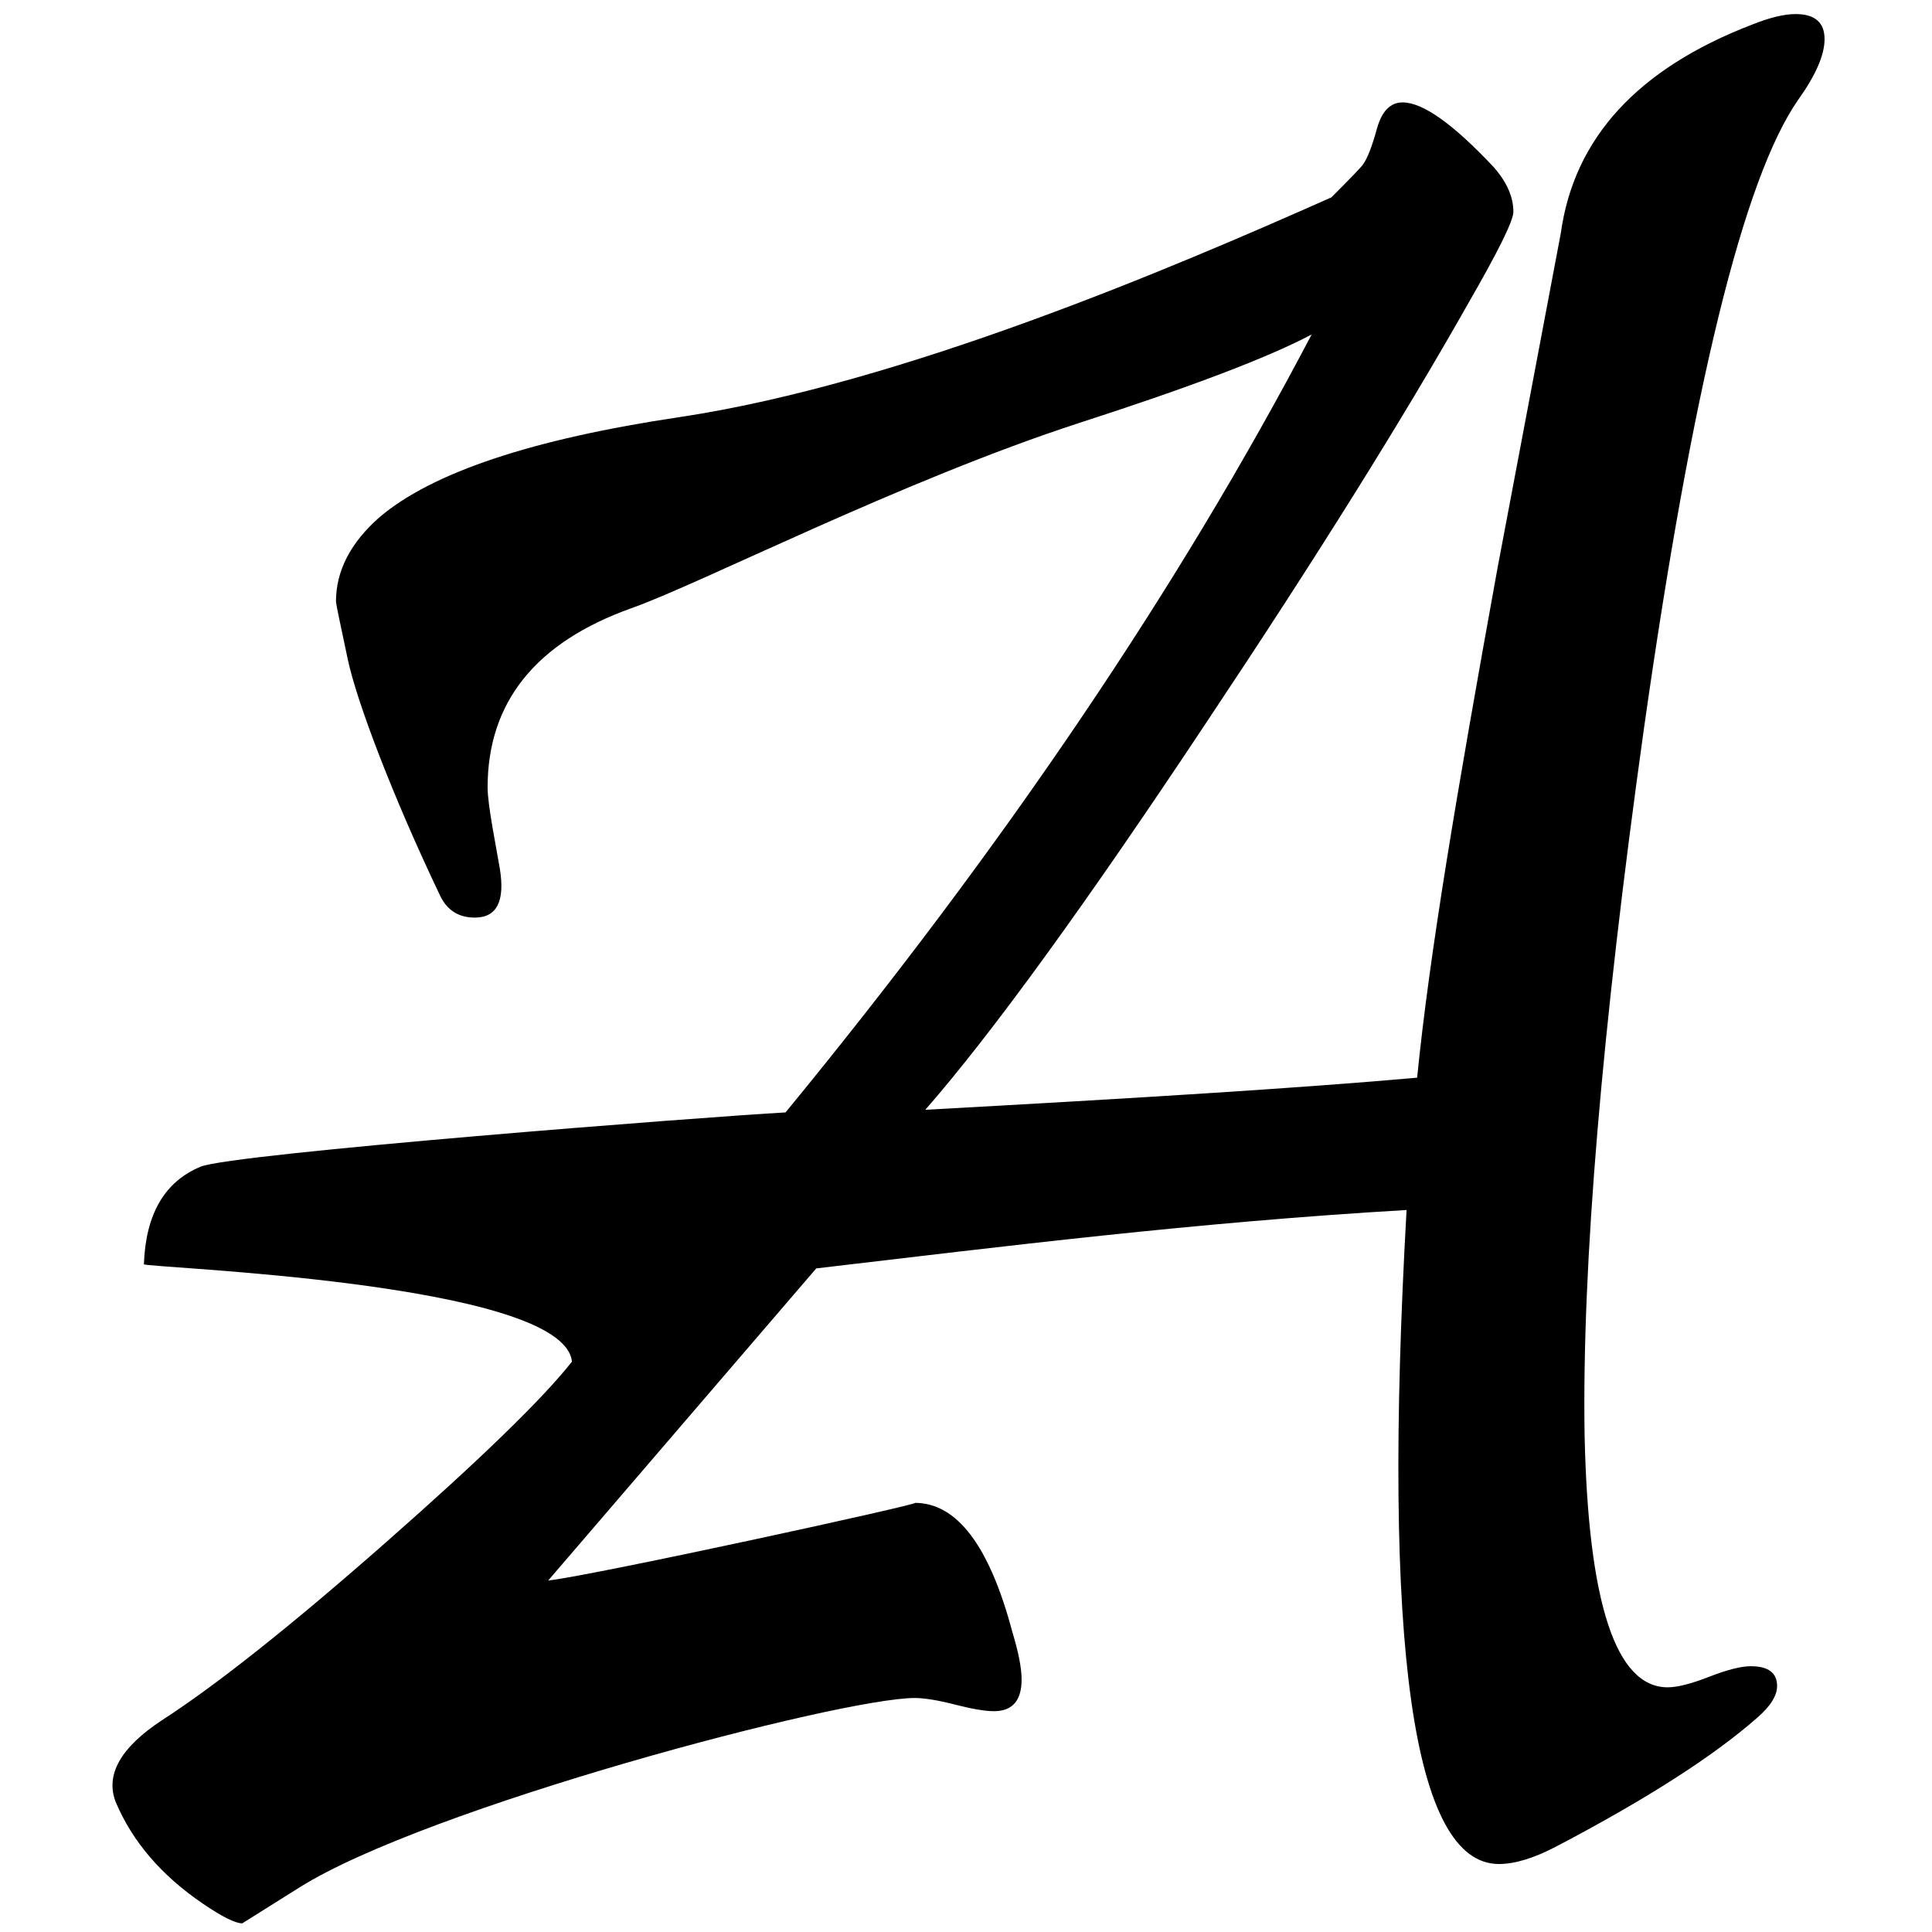
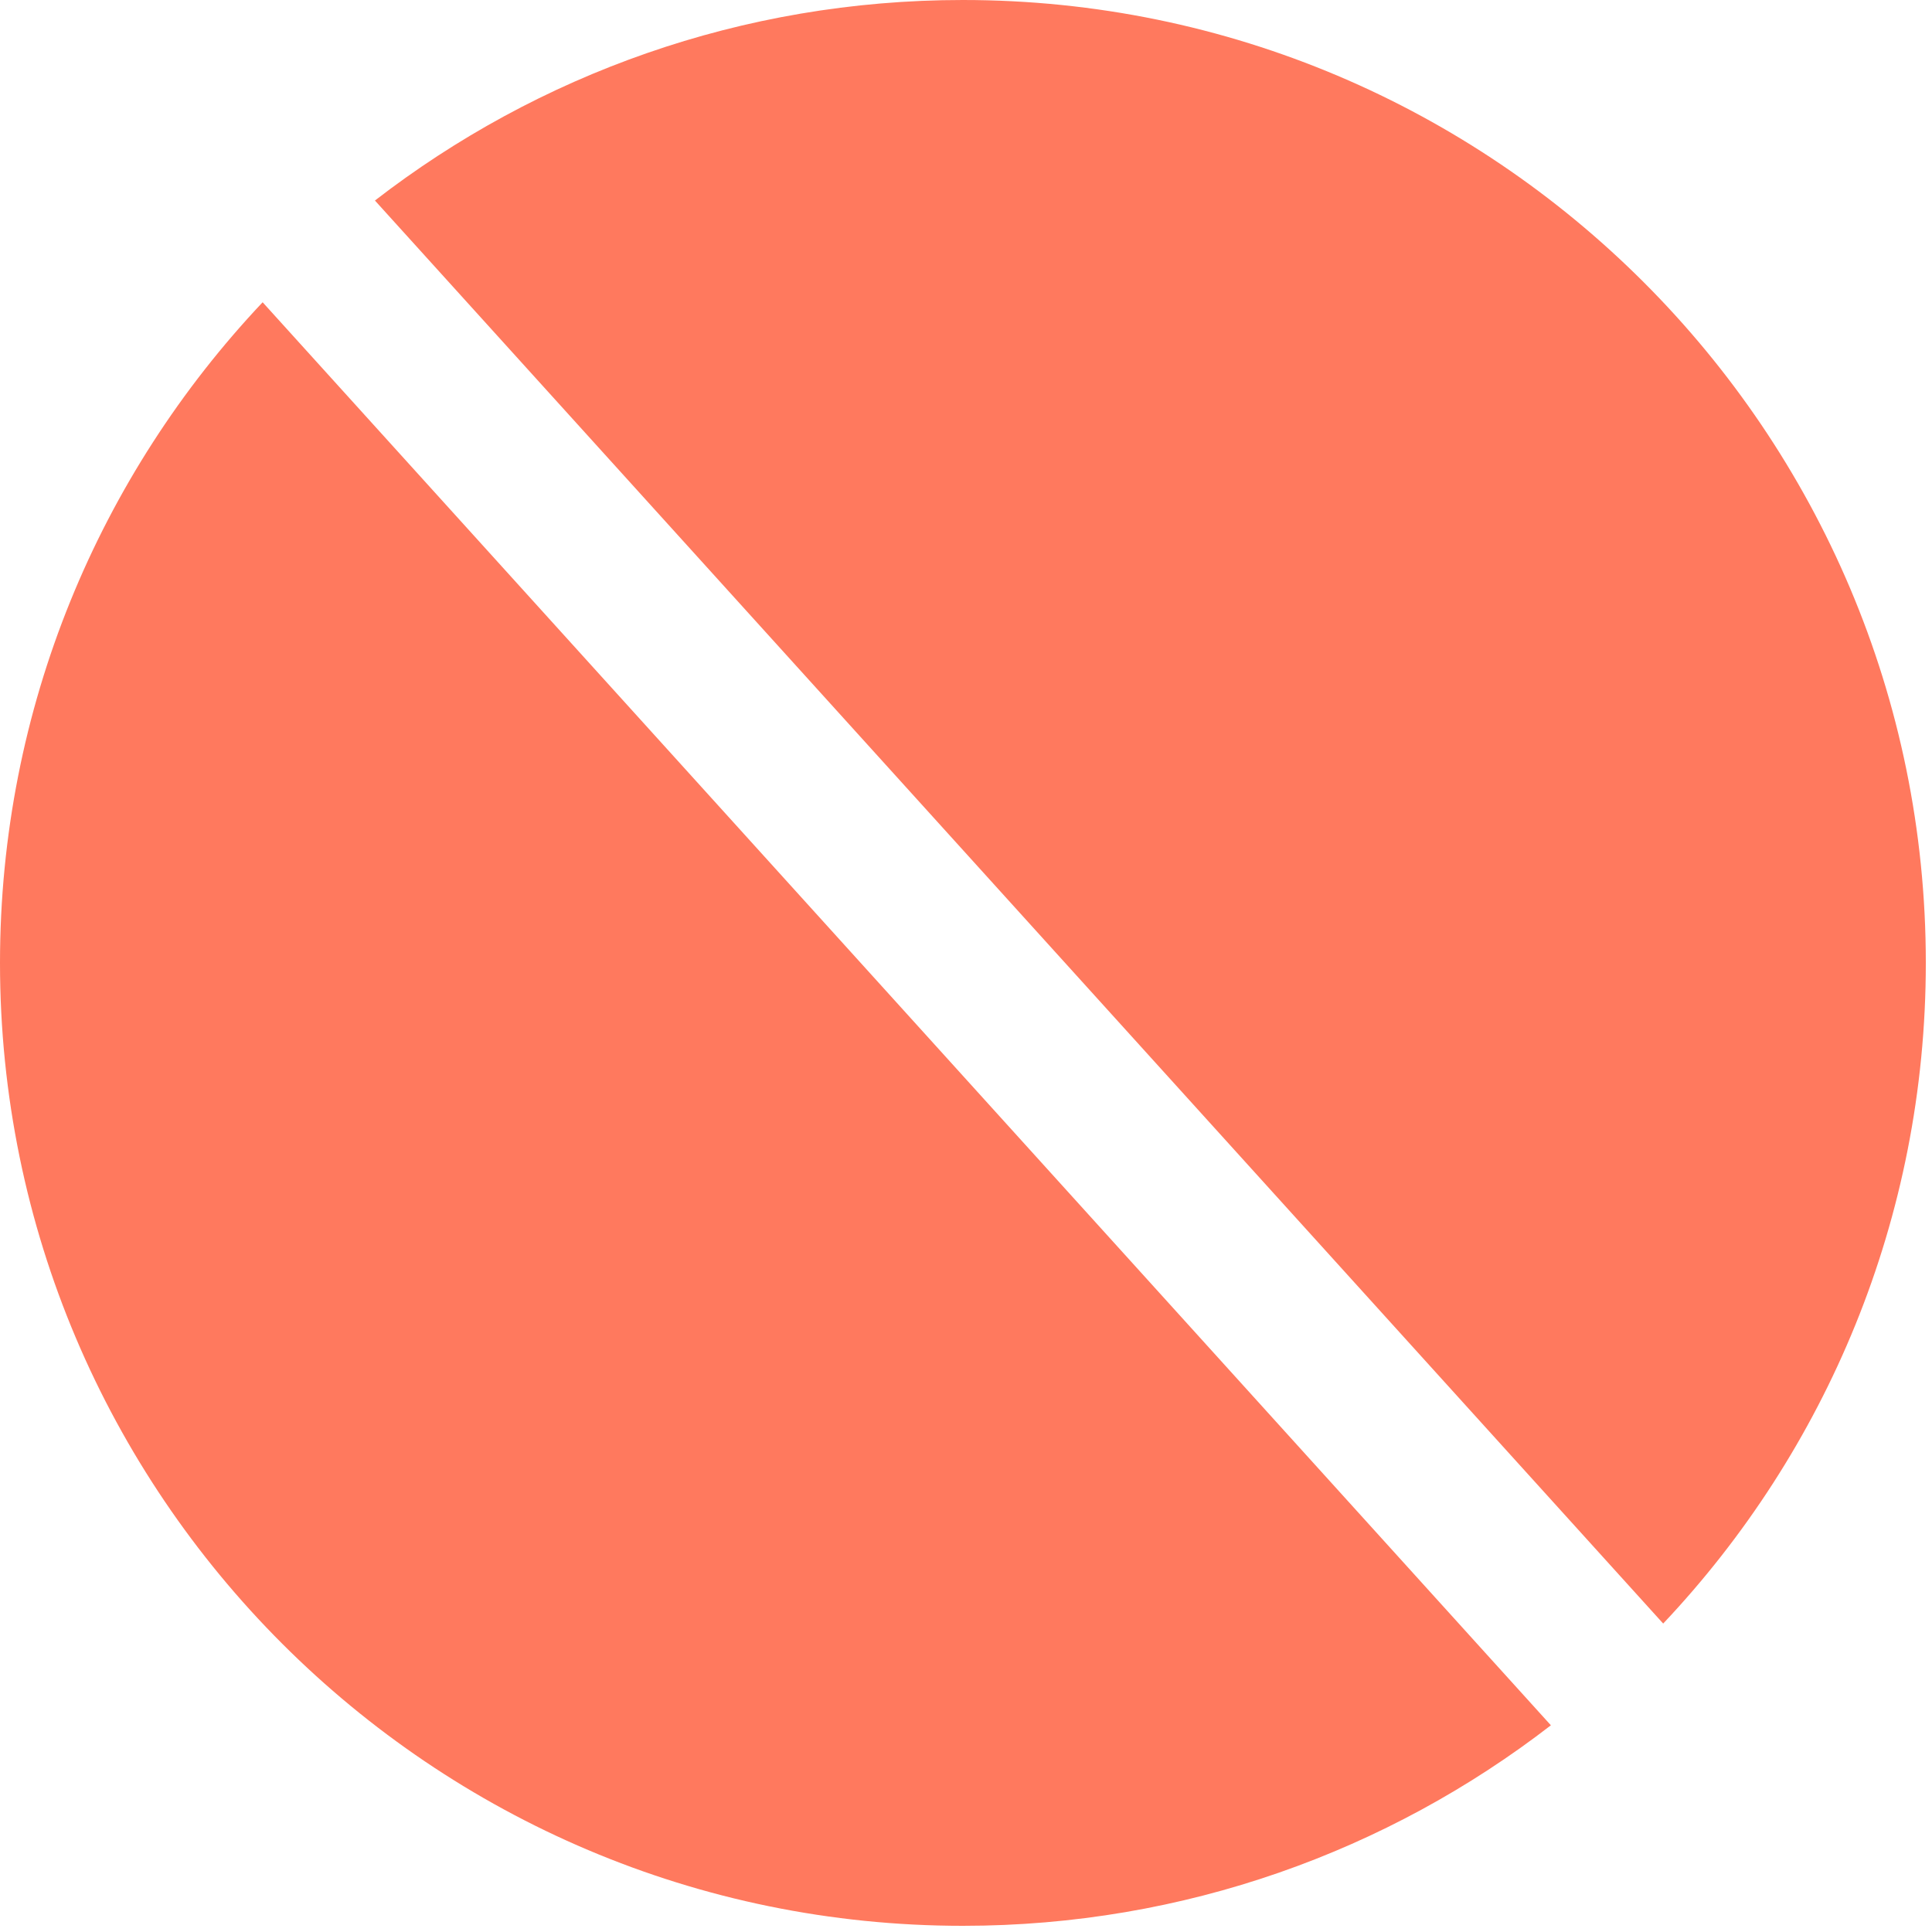
- <svg xmlns="http://www.w3.org/2000/svg" width="100%" height="100%" viewBox="0 0 600 600" version="1.1" xml:space="preserve" style="fill-rule:evenodd;clip-rule:evenodd;stroke-linejoin:round;stroke-miterlimit:1.414;">
-   <rect id="Artboard1" x="0" y="0" width="600" height="600" style="fill:none;" />
-   <g id="Artboard11">
-     <g transform="matrix(1,0,0,1,33.935,-33.935)">
-       <g id="Layer1">
-         <path d="M524.508,64.921C507.583,89.218 491.613,154.326 476.598,260.248C463.494,353.885 457.352,426.91 458.171,479.325C459.263,531.74 467.862,557.947 483.969,557.947C486.972,557.947 491.271,556.855 496.868,554.671C502.464,552.487 506.764,551.395 509.767,551.395C515.227,551.395 517.957,553.443 517.957,557.538C517.957,560.541 515.909,563.817 511.814,567.366C498.165,579.377 477.281,592.754 449.162,607.496C442.337,611.044 436.468,612.819 431.554,612.819C404.801,612.819 395.246,545.117 402.89,409.712C337.371,413.534 277.704,421.023 219.557,427.848L136.312,524.779C150.78,523.141 253.713,500.661 250.164,500.661C263.268,500.661 273.369,514.038 280.467,540.791C282.377,547.07 283.333,551.984 283.333,555.533C283.333,562.084 280.467,565.36 274.734,565.36C272.004,565.36 267.977,564.678 262.654,563.313C257.33,561.948 253.167,561.265 250.164,561.265C226.96,561.265 98.229,595.347 58.918,620.19C47.179,627.561 41.31,631.246 41.31,631.246C39.126,631.246 35.031,629.199 29.025,625.104C16.195,616.368 7.186,605.858 1.999,593.573C-1.277,585.11 3.5,576.647 16.331,568.185C33.257,557.265 56.461,538.838 85.944,512.903C115.428,486.969 134.674,468.269 143.683,456.803C141.226,431.961 10.755,427.658 10.755,426.566C11.301,411.005 17.171,400.904 28.363,396.264C38.191,392.169 184.905,380.775 210.02,379.41C277.722,296.966 332.185,216.432 373.407,137.81C360.03,144.908 336.006,154.053 301.336,165.246C245.919,183.264 183.151,215.453 162.13,222.823C132.374,233.47 117.496,252.034 117.496,278.514C117.496,283.974 120.208,297.2 121.3,303.752C122.938,313.853 120.344,318.903 113.52,318.903C108.606,318.903 105.057,316.719 102.873,312.351C87.858,280.957 76.82,251.624 74.09,238.793C71.633,227.328 70.404,221.322 70.404,220.776C70.404,211.221 74.909,202.485 83.918,194.569C100.297,180.646 131.419,170.272 177.281,163.447C246.076,153.074 329.864,117.336 379.549,95.223C385.555,89.218 388.831,85.805 389.377,84.986C390.742,83.075 392.175,79.39 393.676,73.93C395.178,68.47 397.839,65.74 401.661,65.74C407.94,65.74 417.358,72.428 429.916,85.805C434.011,90.446 436.059,95.087 436.059,99.728C436.059,102.458 431.418,111.876 422.136,127.983C401.934,163.745 374.908,207.014 341.057,257.791C303.384,314.574 274.173,354.84 253.426,378.591C319.12,374.98 369.312,371.898 406.166,368.623C409.988,330.403 418.314,280.995 431.145,210.29C437.696,175.62 444.248,140.95 450.8,106.28C454.895,76.796 474.687,55.23 510.176,41.58C515.636,39.396 520.14,38.304 523.689,38.304C529.695,38.304 532.698,40.898 532.698,46.085C532.698,50.998 529.968,57.277 524.508,64.921Z" style="fill-rule:nonzero;" />
-       </g>
-     </g>
-   </g>
+ <svg xmlns="http://www.w3.org/2000/svg" width="100%" height="100%" viewBox="0 0 280 280" version="1.1" xml:space="preserve" style="fill-rule:evenodd;clip-rule:evenodd;stroke-linejoin:round;stroke-miterlimit:2;">
+   <path d="M38.063,43.806l186.703,206.236c-23.579,18.218 -53.14,29.062 -85.214,29.062c-77.021,0 -139.552,-62.531 -139.552,-139.552c0,-37.051 14.47,-70.749 38.063,-95.746Zm16.275,-14.744c23.579,-18.218 53.14,-29.062 85.214,-29.062c77.021,0 139.552,62.531 139.552,139.552c0,37.051 -14.47,70.749 -38.063,95.745l-186.703,-206.235Z" style="fill:#ff795e;" />
</svg>
